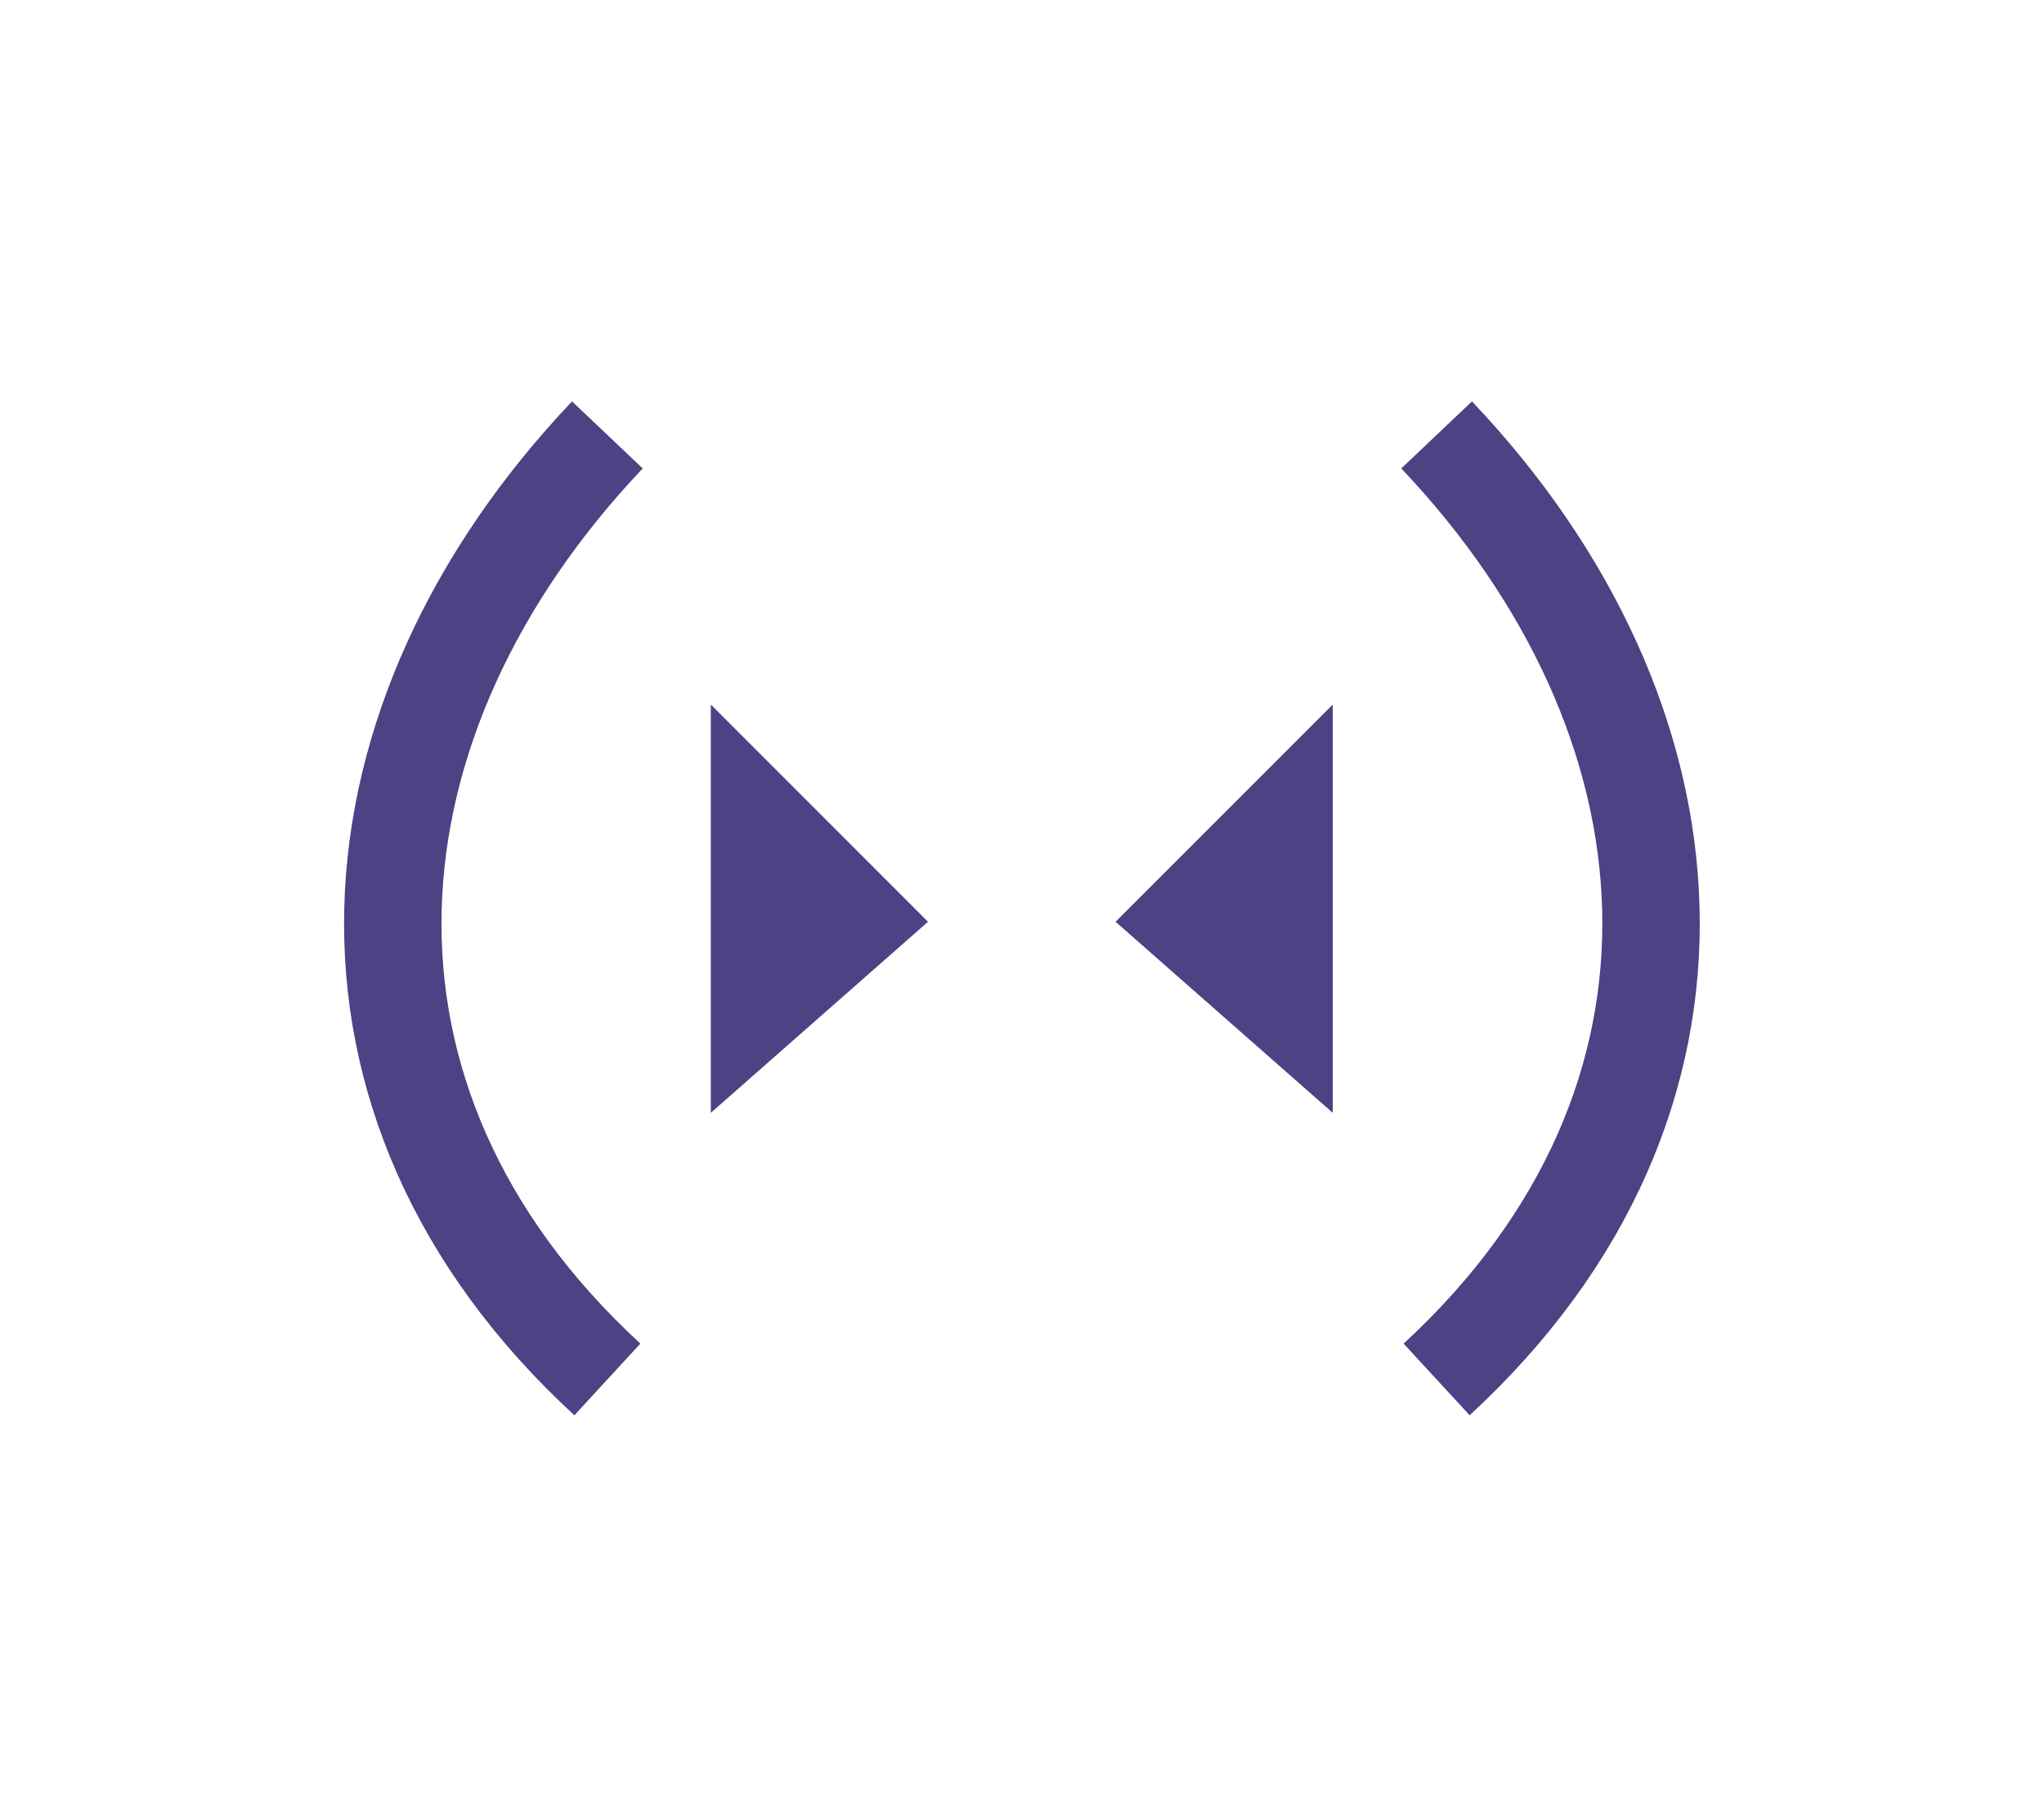
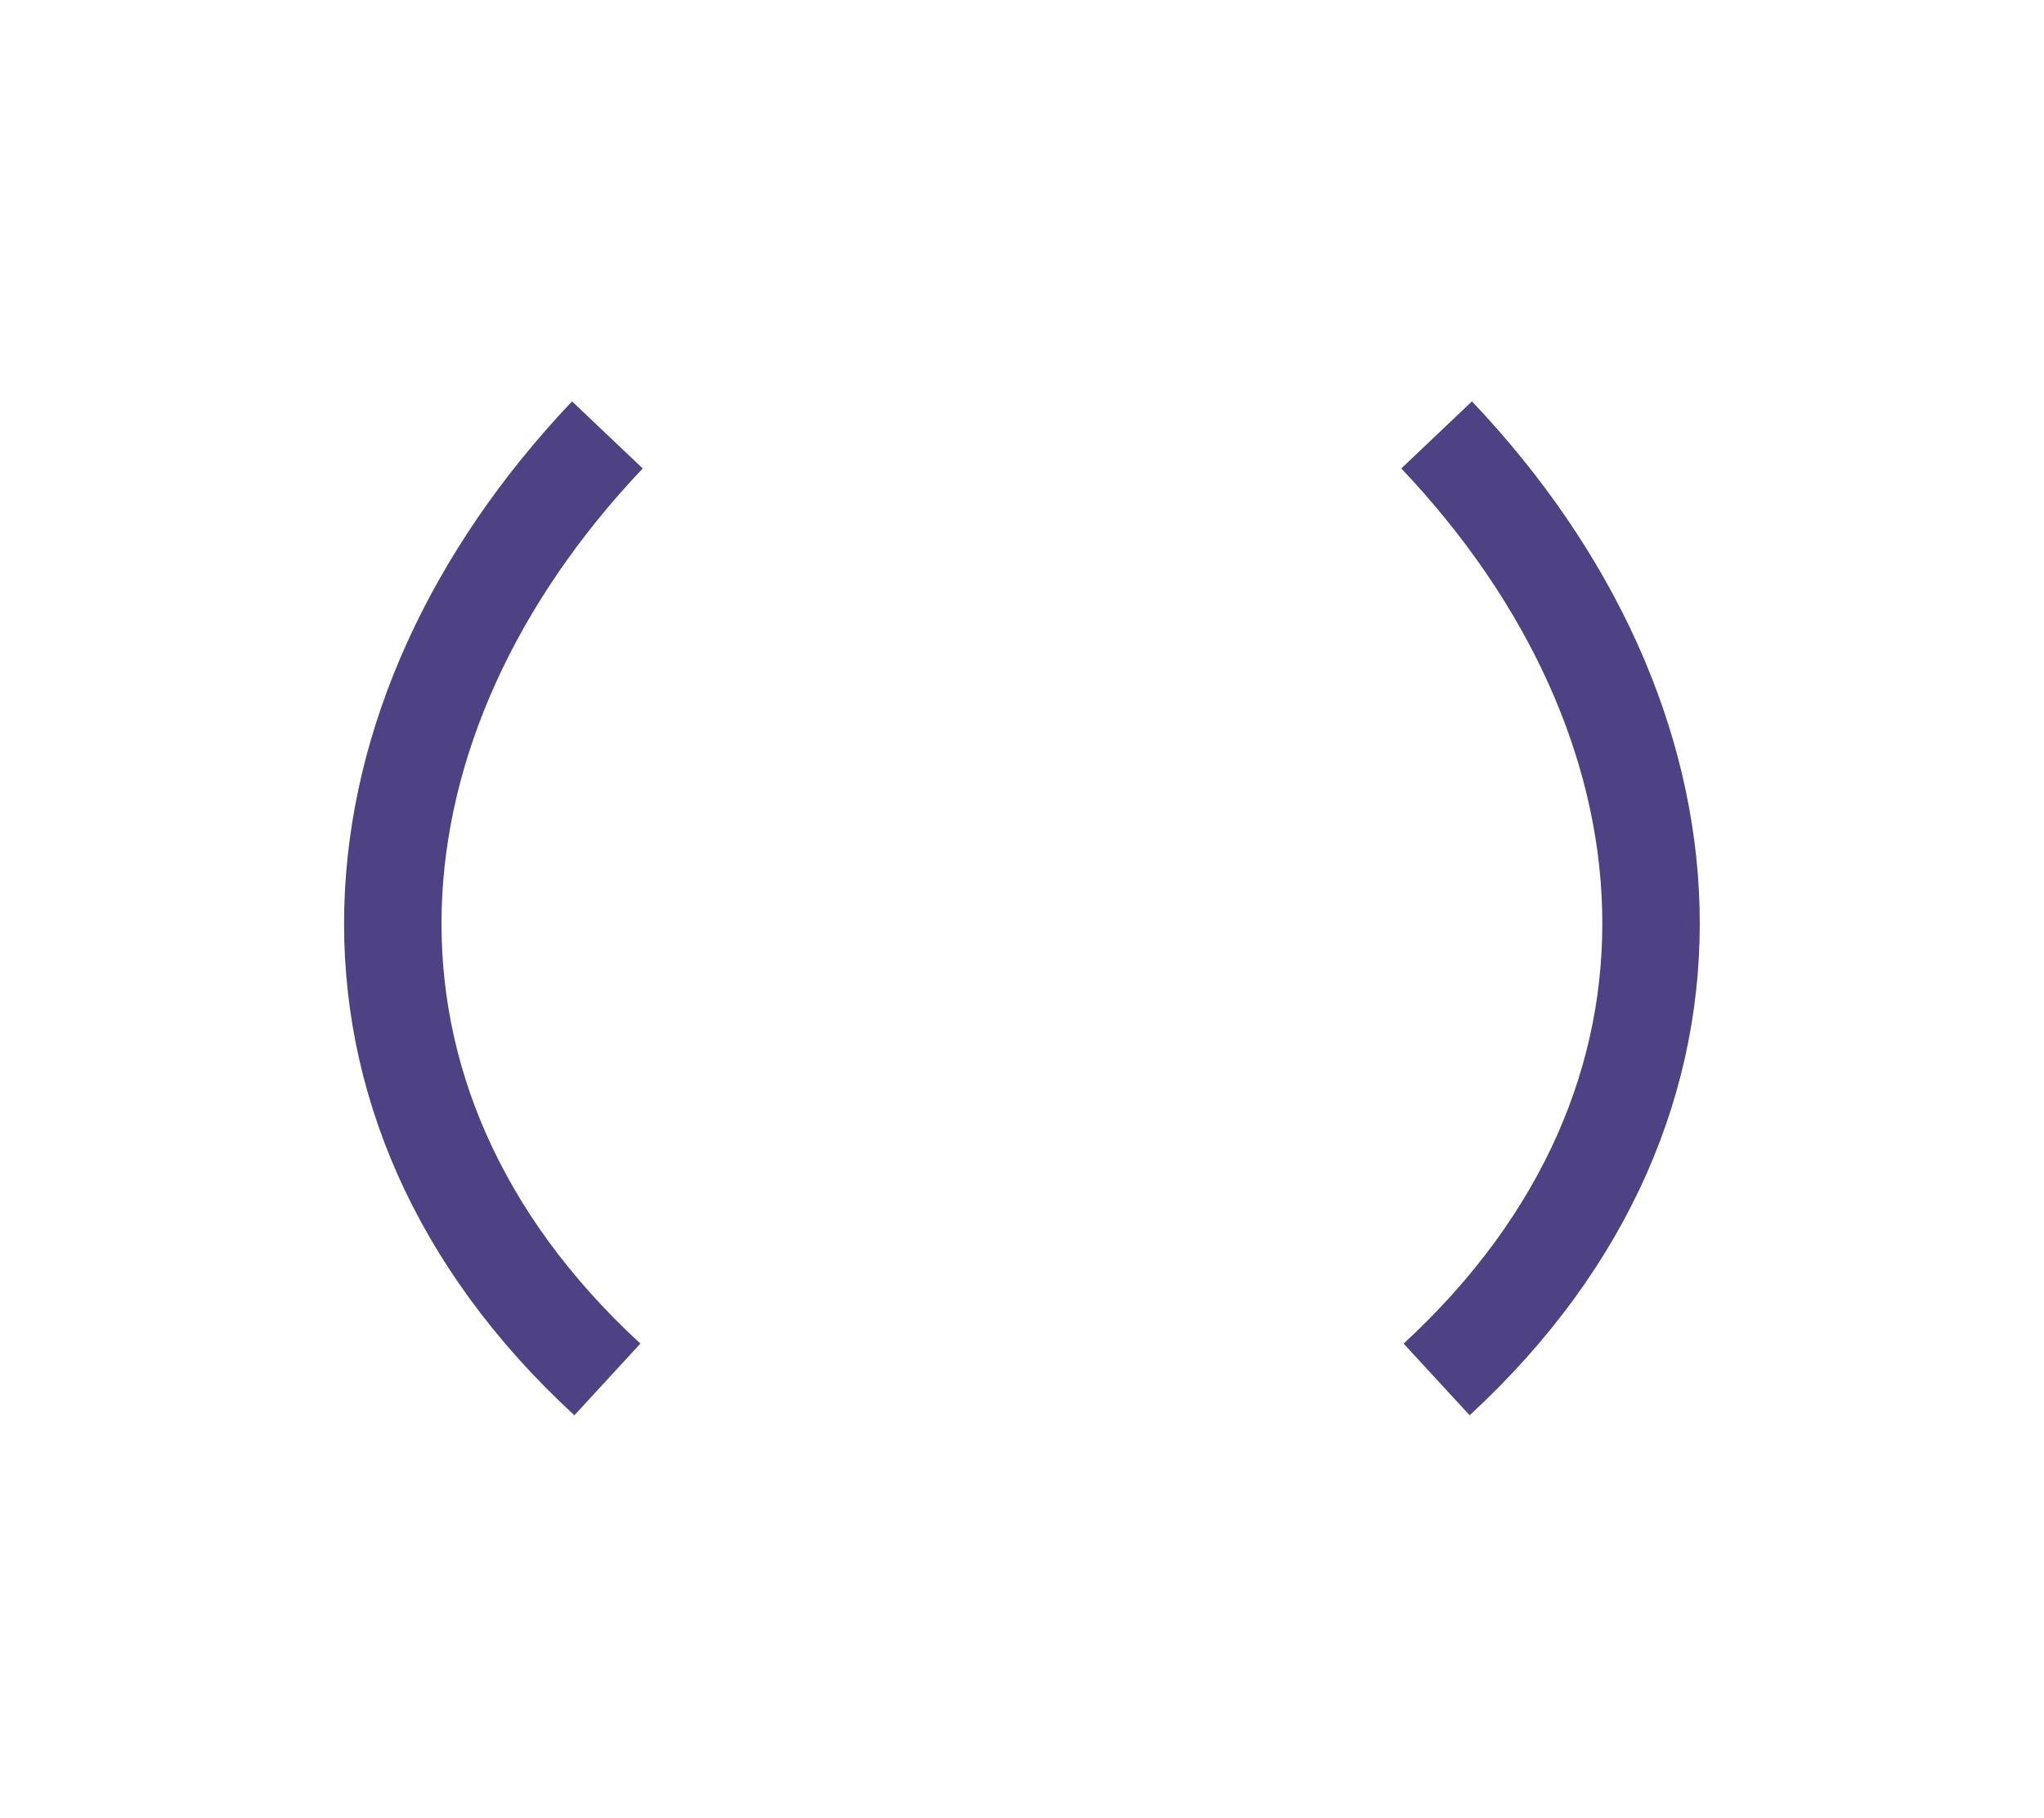
<svg xmlns="http://www.w3.org/2000/svg" width="18" height="16" viewBox="0 0 4.762 4.233">
-   <path d="M1.498 2.83v-.951l.506.506z" style="fill:#4e4184;fill-opacity:1;stroke:none;stroke-width:.259px;stroke-linecap:butt;stroke-linejoin:miter;stroke-opacity:1" transform="translate(.158 -.238)" />
-   <path d="M1.257 3.451c-.706-.65-.626-1.54 0-2.2" style="fill:none;stroke:#4e4184;stroke-width:.227px;stroke-linecap:butt;stroke-linejoin:miter;stroke-opacity:1" transform="translate(.158 -.238)" />
-   <path d="M2.947 2.83v-.951l-.506.506Z" style="fill:#4e4184;fill-opacity:1;stroke:none;stroke-width:.259px;stroke-linecap:butt;stroke-linejoin:miter;stroke-opacity:1" transform="translate(.158 -.238)" />
-   <path d="M3.189 3.451c.705-.65.626-1.54 0-2.2" style="fill:none;stroke:#4e4184;stroke-width:.227px;stroke-linecap:butt;stroke-linejoin:miter;stroke-opacity:1" transform="translate(.158 -.238)" />
+   <path d="M1.257 3.451c-.706-.65-.626-1.54 0-2.2M3.189 3.451c.705-.65.626-1.54 0-2.2" style="fill:none;stroke:#4e4184;stroke-width:.227px;stroke-linecap:butt;stroke-linejoin:miter;stroke-opacity:1" transform="translate(.158 -.238)" />
</svg>
